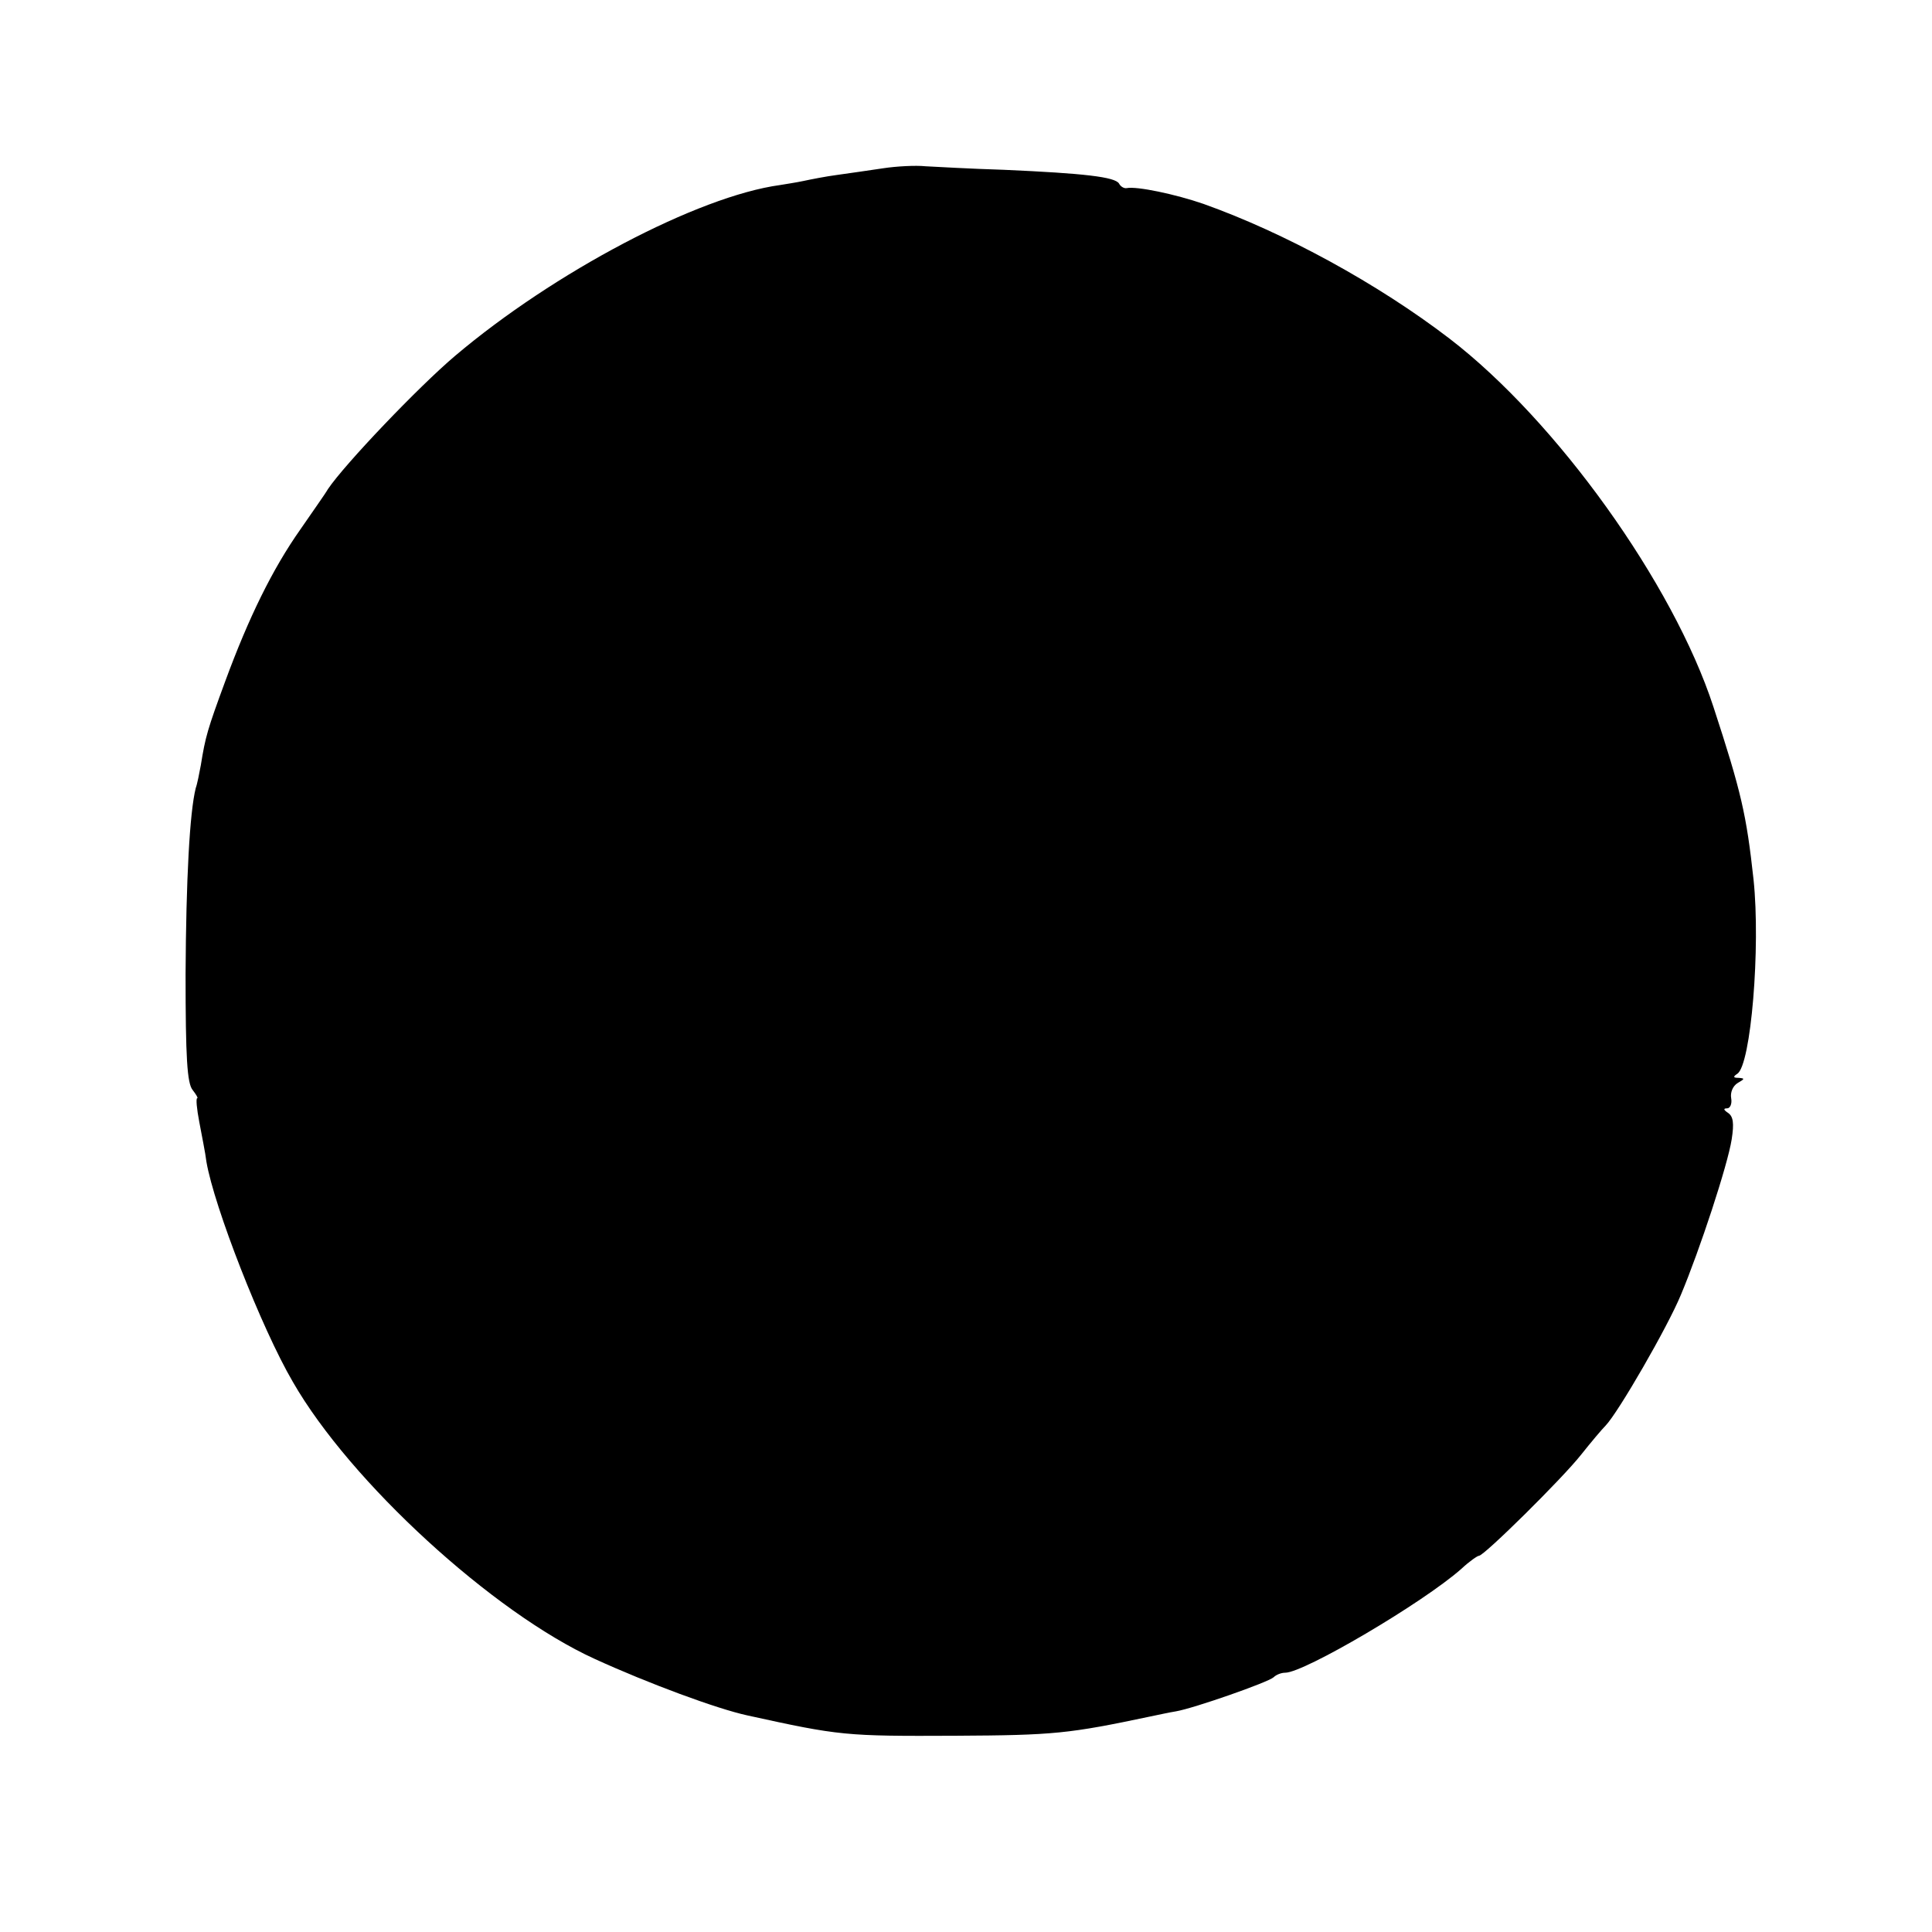
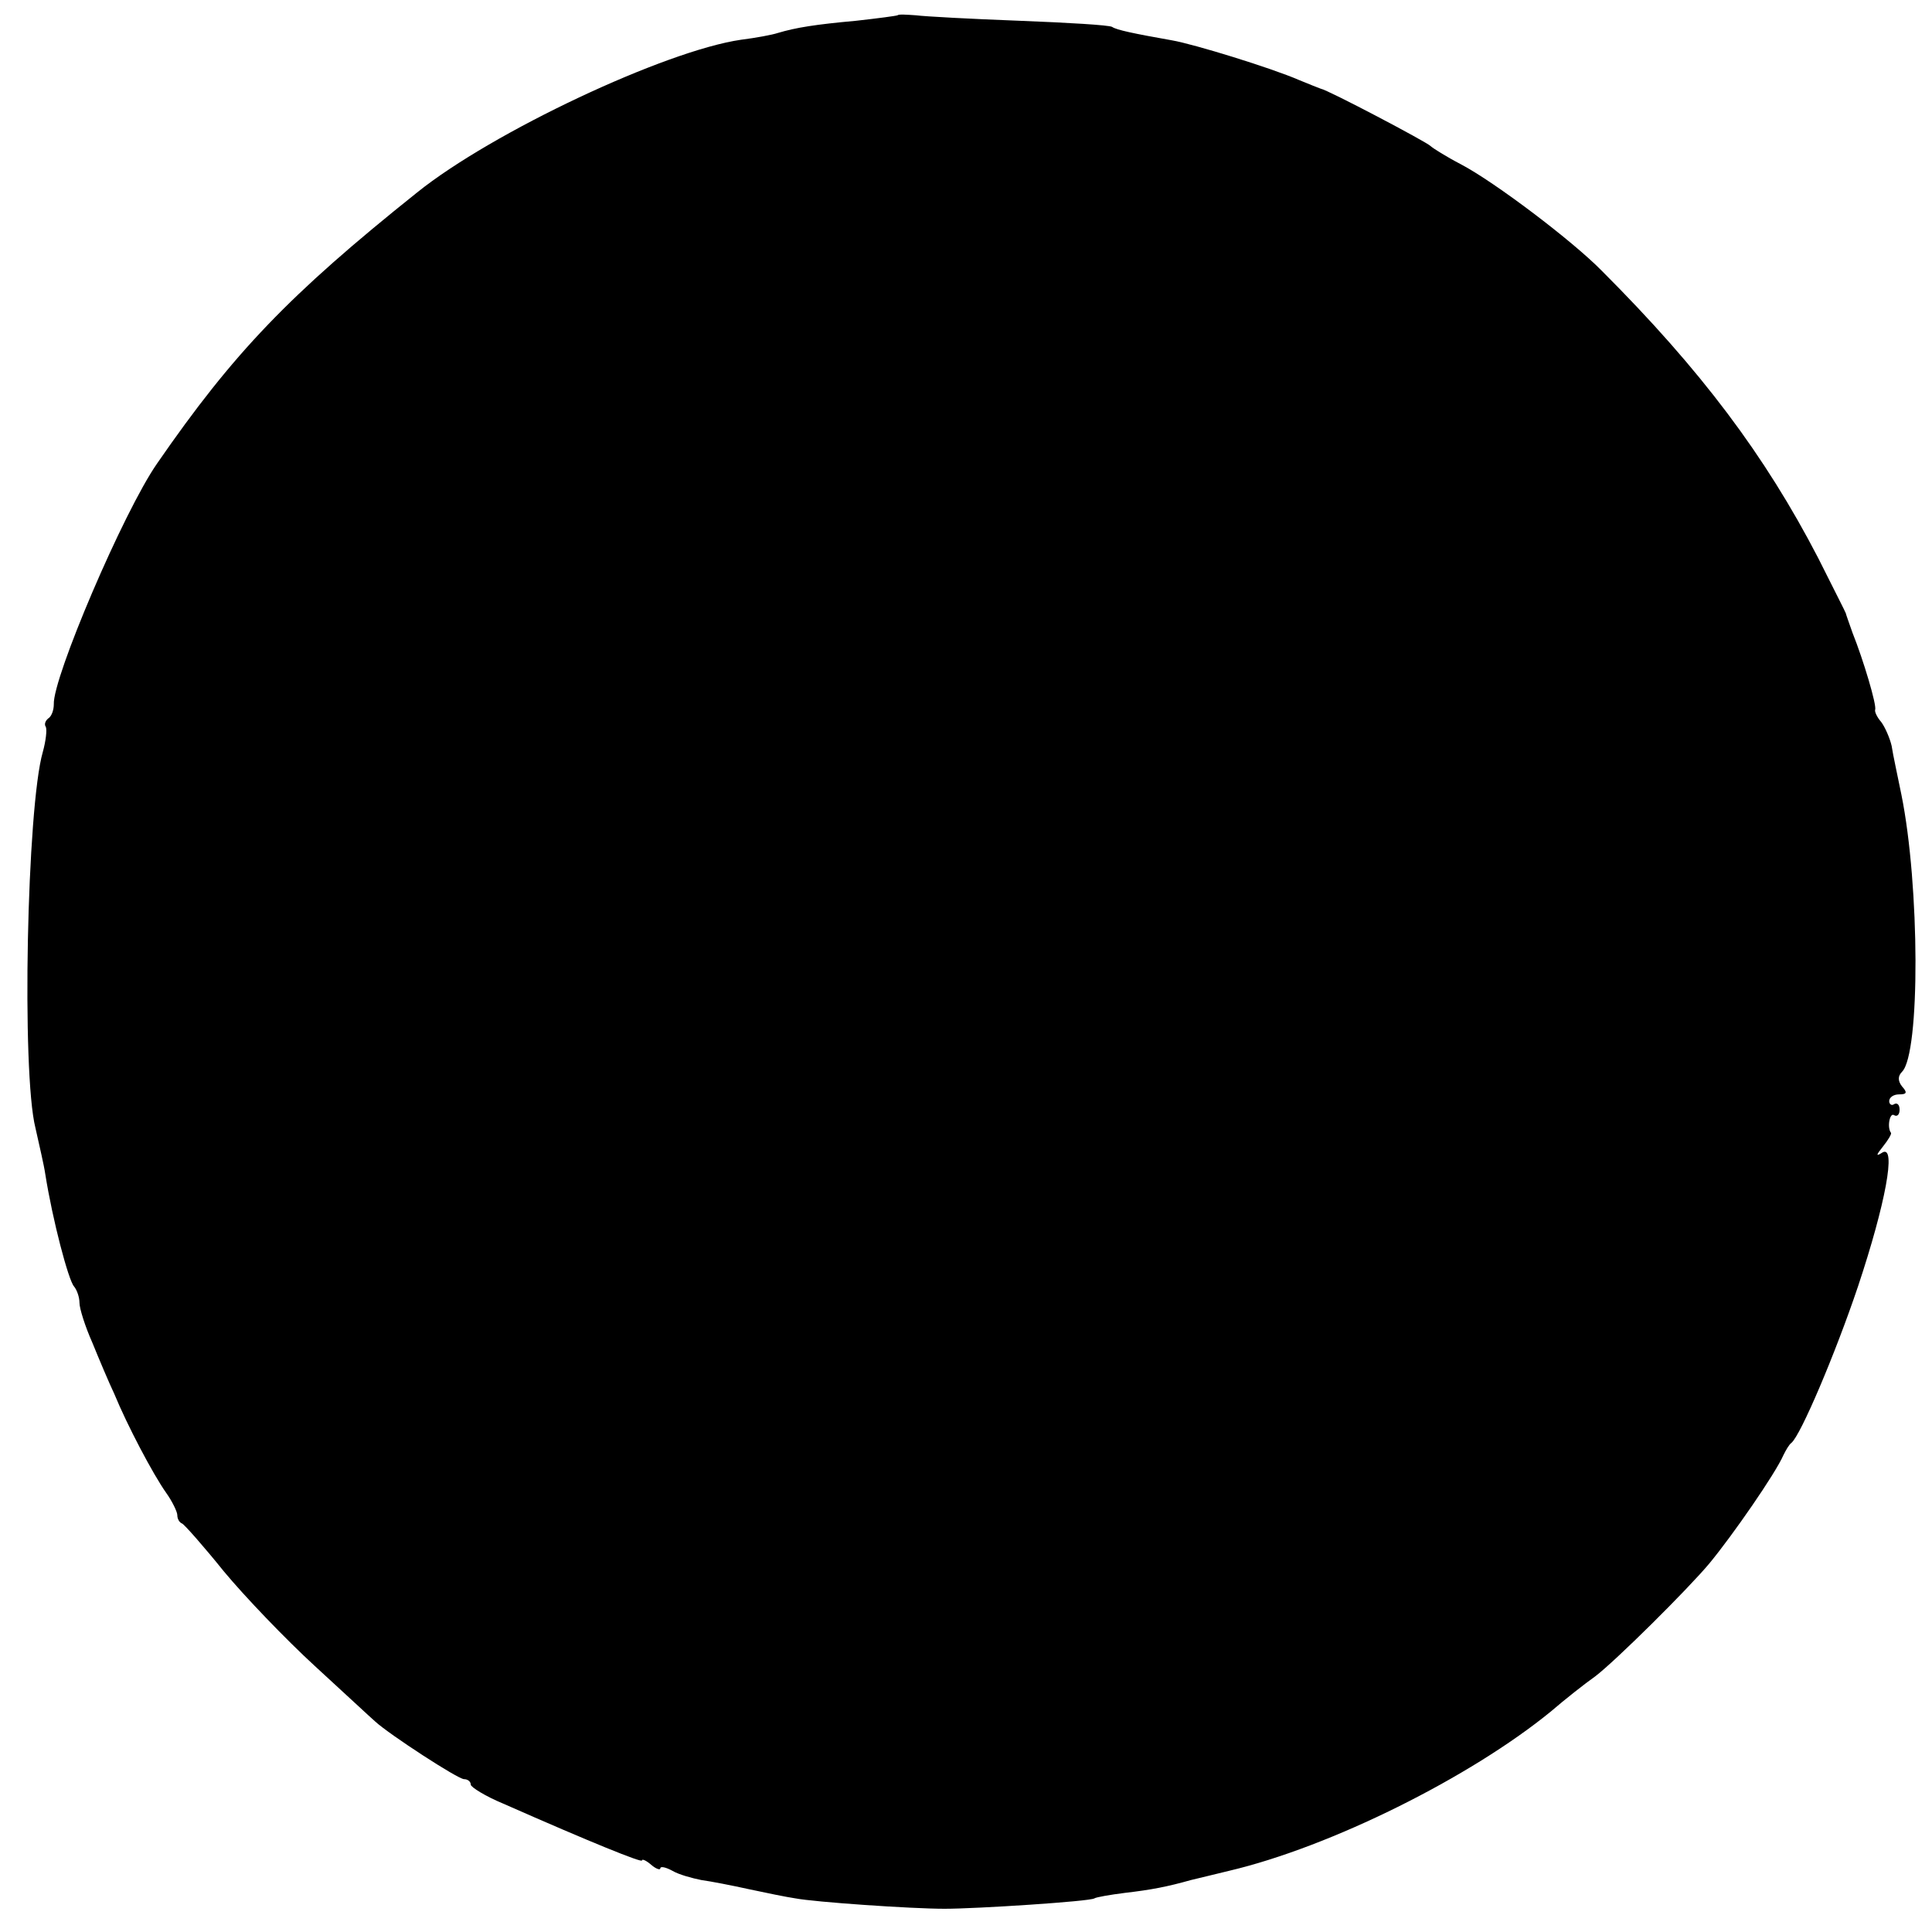
- <svg xmlns="http://www.w3.org/2000/svg" version="1.0" width="380pt" height="380pt" viewBox="0 0 380 380" preserveAspectRatio="xMidYMid meet">
-   <g transform="translate(0,380) scale(0.1,-0.1)" fill="#000000" stroke="none">
-     <path d="M1737 3469 c-27 -4 -68 -10 -90 -13 -23 -3 -53 -9 -67 -12 -14 -3 -34 -6 -46 -8 -161 -22 -444 -171 -639 -336 -72 -61 -217 -213 -250 -262 -5 -9 -30 -44 -54 -79 -55 -78 -102 -174 -148 -299 -35 -95 -39 -109 -48 -165 -3 -16 -7 -37 -10 -45 -12 -48 -19 -180 -20 -366 0 -164 3 -215 14 -228 7 -9 11 -16 9 -16 -3 0 -1 -21 4 -47 5 -27 12 -61 14 -78 15 -88 108 -327 170 -433 113 -197 394 -454 594 -545 105 -48 240 -98 300 -111 182 -40 192 -41 410 -40 193 1 222 4 383 38 15 3 37 8 50 10 35 6 181 57 192 67 5 5 15 9 23 9 37 0 270 137 346 204 16 15 32 26 35 26 10 0 164 152 201 199 19 24 41 50 48 57 25 26 122 194 148 257 37 88 92 255 100 306 5 32 3 45 -7 52 -9 6 -10 9 -2 9 6 0 10 9 8 20 -2 11 3 24 13 30 14 8 14 9 2 10 -11 0 -12 2 -3 8 27 17 46 249 32 382 -14 128 -24 172 -79 340 -79 242 -308 562 -519 724 -141 108 -324 208 -484 265 -55 19 -131 35 -151 31 -5 -1 -12 3 -15 9 -8 13 -68 20 -226 27 -66 2 -136 6 -155 7 -19 2 -57 0 -83 -4z" />
+ <svg xmlns="http://www.w3.org/2000/svg" version="1.0" width="316pt" height="316pt" viewBox="0 0 316 316" preserveAspectRatio="xMidYMid meet">
+   <g transform="translate(0,316) scale(0.1,-0.1)" fill="#000000" stroke="none">
+     <path d="M1468 3135 c-2 -1 -32 -5 -68 -9 -66 -6 -98 -11 -128 -20 -9 -3 -36 -8 -60 -11 -124 -18 -407 -151 -530 -250 -209 -167 -300 -262 -425 -443 -55 -79 -171 -351 -169 -394 0 -10 -4 -20 -9 -23 -5 -4 -7 -10 -4 -14 2 -5 0 -23 -5 -41 -26 -90 -35 -524 -12 -615 6 -27 14 -61 16 -75 12 -76 38 -174 47 -184 5 -6 9 -18 9 -27 0 -9 9 -38 21 -65 11 -27 27 -65 36 -84 21 -51 63 -131 85 -162 10 -14 18 -31 18 -36 0 -6 3 -12 8 -14 4 -2 35 -37 68 -78 34 -41 101 -111 149 -155 48 -44 92 -85 99 -91 23 -21 135 -94 145 -94 6 0 11 -4 11 -9 0 -4 24 -19 53 -31 145 -64 227 -97 227 -93 0 3 7 0 15 -7 8 -7 15 -9 15 -6 0 4 9 2 20 -4 10 -6 32 -12 47 -15 15 -2 51 -9 78 -15 28 -6 62 -13 76 -15 31 -6 189 -17 244 -17 52 0 238 12 245 17 3 2 26 6 50 9 43 5 69 10 108 21 9 2 37 9 62 15 166 39 395 153 527 261 22 19 55 45 72 57 33 25 152 143 187 185 38 46 108 147 121 177 4 8 9 17 13 20 15 12 72 146 109 256 45 135 63 232 40 219 -11 -7 -11 -5 1 10 8 10 14 20 13 22 -7 9 -2 34 5 29 5 -3 9 1 9 9 0 8 -4 12 -9 9 -4 -3 -8 0 -8 5 0 6 7 11 16 11 13 0 14 3 5 13 -7 9 -7 17 0 24 30 30 29 305 -1 453 -6 30 -14 66 -16 80 -3 13 -11 31 -17 39 -7 8 -11 17 -10 20 3 7 -19 81 -37 126 -6 17 -11 31 -11 32 0 1 -21 42 -45 90 -87 168 -192 308 -354 470 -48 49 -175 145 -230 174 -25 13 -47 27 -50 30 -5 6 -168 92 -180 94 -3 1 -18 7 -35 14 -46 20 -173 59 -208 65 -62 11 -91 17 -98 22 -5 3 -73 7 -151 10 -79 3 -155 7 -170 9 -15 1 -28 2 -30 0z" />
  </g>
</svg>
